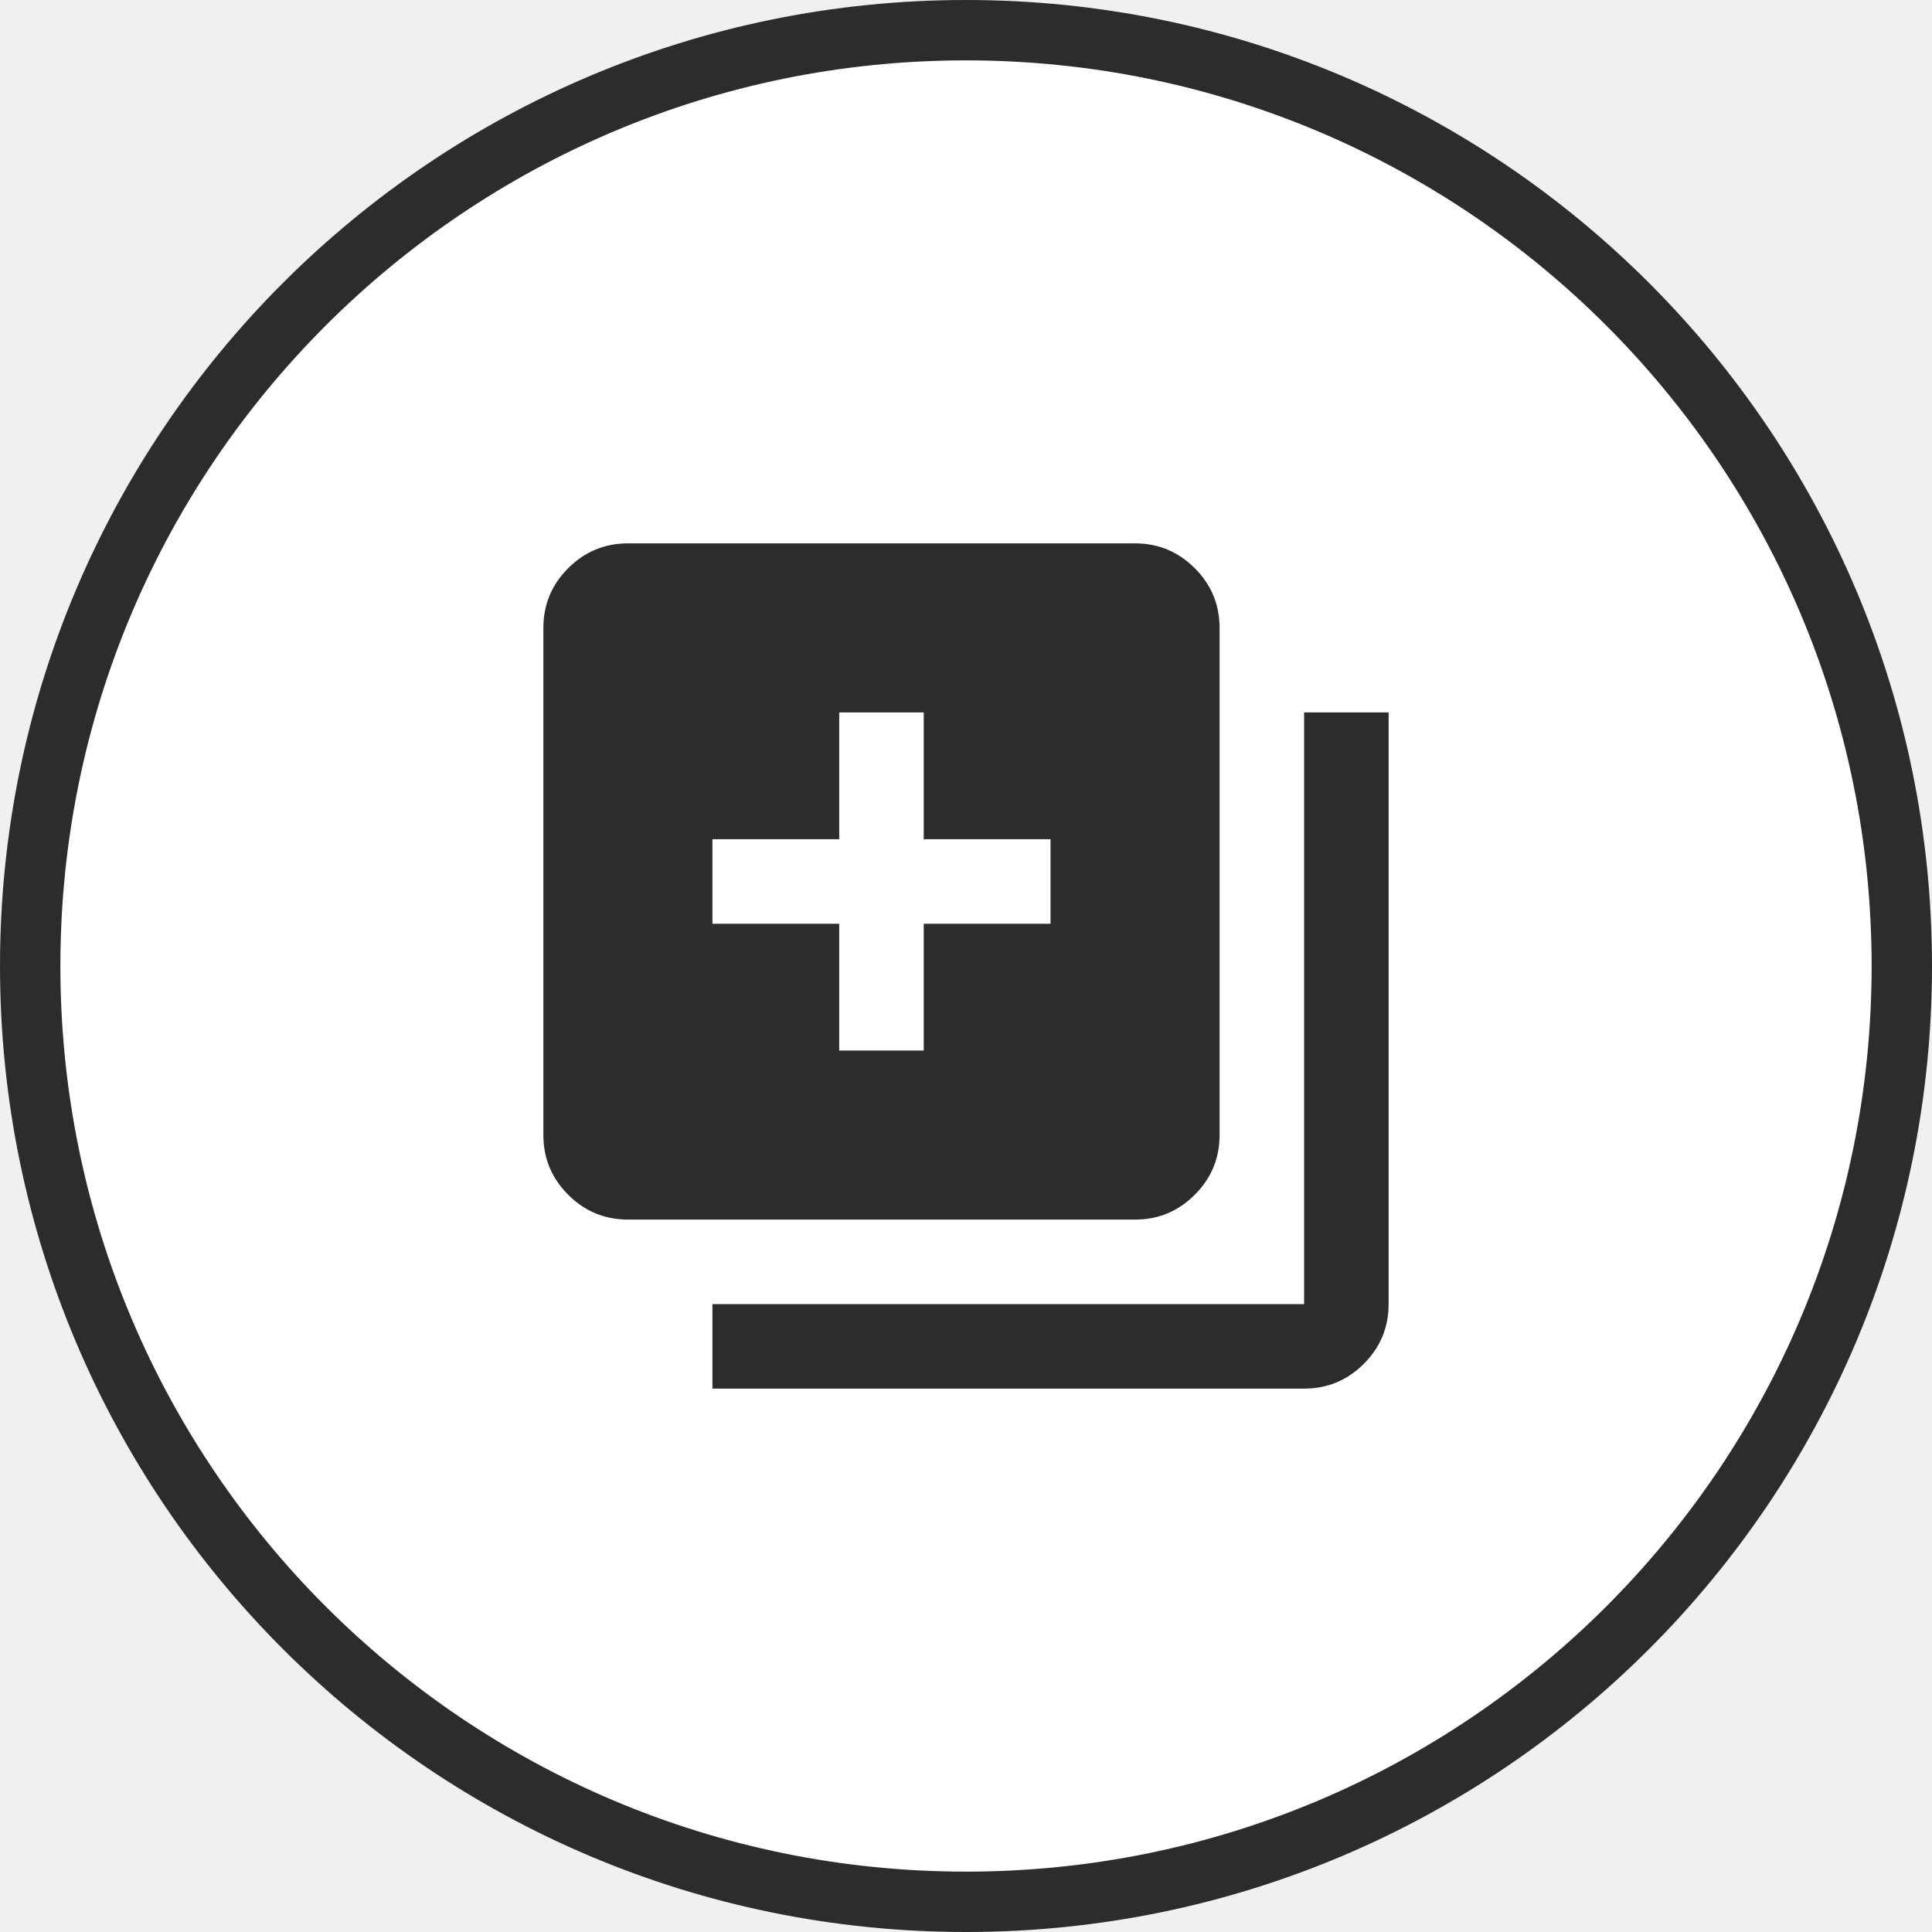
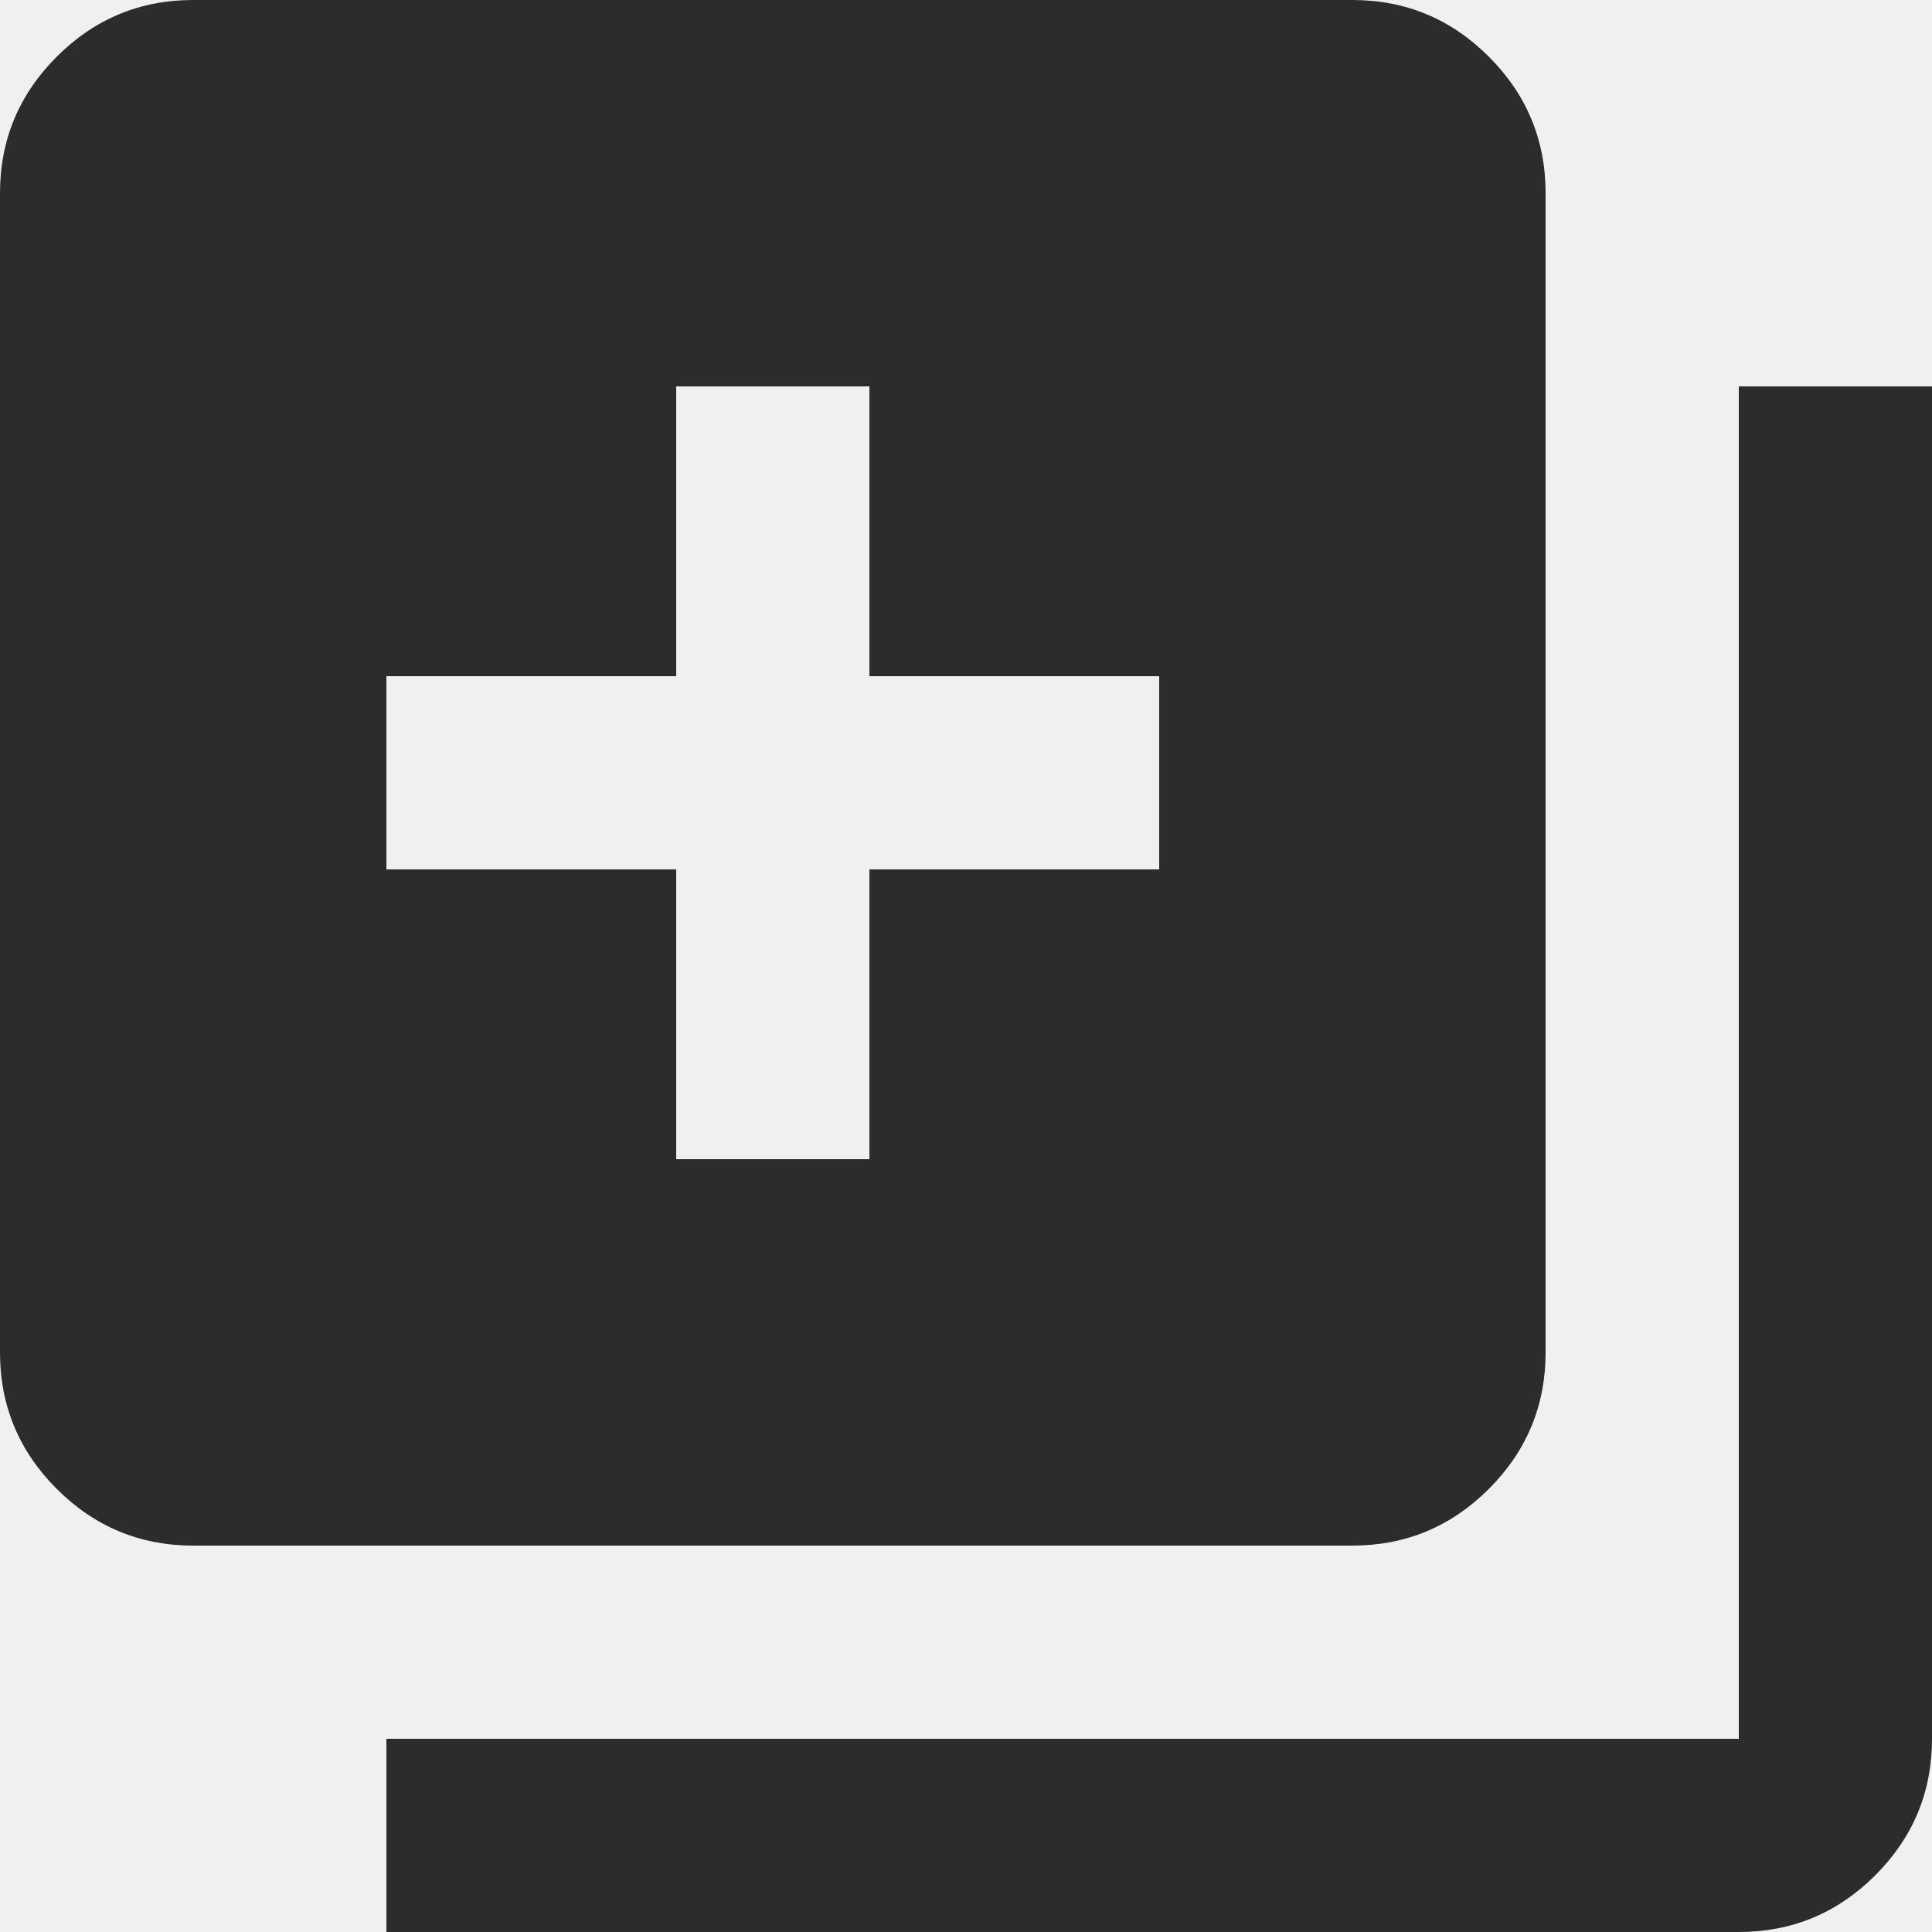
- <svg xmlns="http://www.w3.org/2000/svg" width="32" height="32" viewBox="0 0 32 32" fill="none">
-   <circle cx="16" cy="16" r="15.5" fill="white" stroke="#2C2C2C" />
-   <path d="M15.3 17.4H13.9V15.3H11.8V13.9H13.9V11.8H15.3V13.9H17.4V15.3H15.3V17.4ZM18.8 20.2C19.185 20.2 19.515 20.063 19.789 19.789C20.063 19.515 20.2 19.185 20.2 18.8V10.4C20.2 10.015 20.063 9.685 19.789 9.411C19.515 9.137 19.185 9 18.8 9H10.4C10.015 9 9.685 9.137 9.411 9.411C9.137 9.685 9 10.015 9 10.4V18.8C9 19.185 9.137 19.515 9.411 19.789C9.685 20.063 10.015 20.2 10.4 20.2H18.8ZM21.6 23C21.985 23 22.315 22.863 22.589 22.589C22.863 22.315 23 21.985 23 21.6V11.8H21.6V21.6H11.8V23H21.6Z" fill="#2C2C2C" />
+ <svg xmlns="http://www.w3.org/2000/svg" width="14" height="14" viewBox="0 0 14 14" fill="none">
+   <path d="M6.3 8.4H4.9V6.3H2.8V4.9H4.9V2.8H6.3V4.9H8.4V6.3H6.3V8.4ZM9.8 11.2C10.185 11.2 10.515 11.063 10.789 10.789C11.063 10.515 11.2 10.185 11.2 9.8V1.4C11.2 1.015 11.063 0.685 10.789 0.411C10.515 0.137 10.185 0 9.8 0H1.4C1.015 0 0.685 0.137 0.411 0.411C0.137 0.685 0 1.015 0 1.4V9.8C0 10.185 0.137 10.515 0.411 10.789C0.685 11.063 1.015 11.2 1.4 11.2H9.8ZM12.6 14C12.985 14 13.315 13.863 13.589 13.589C13.863 13.315 14 12.985 14 12.6V2.8H12.6V12.6H2.8V14H12.6Z" fill="#2C2C2C" />
</svg>
